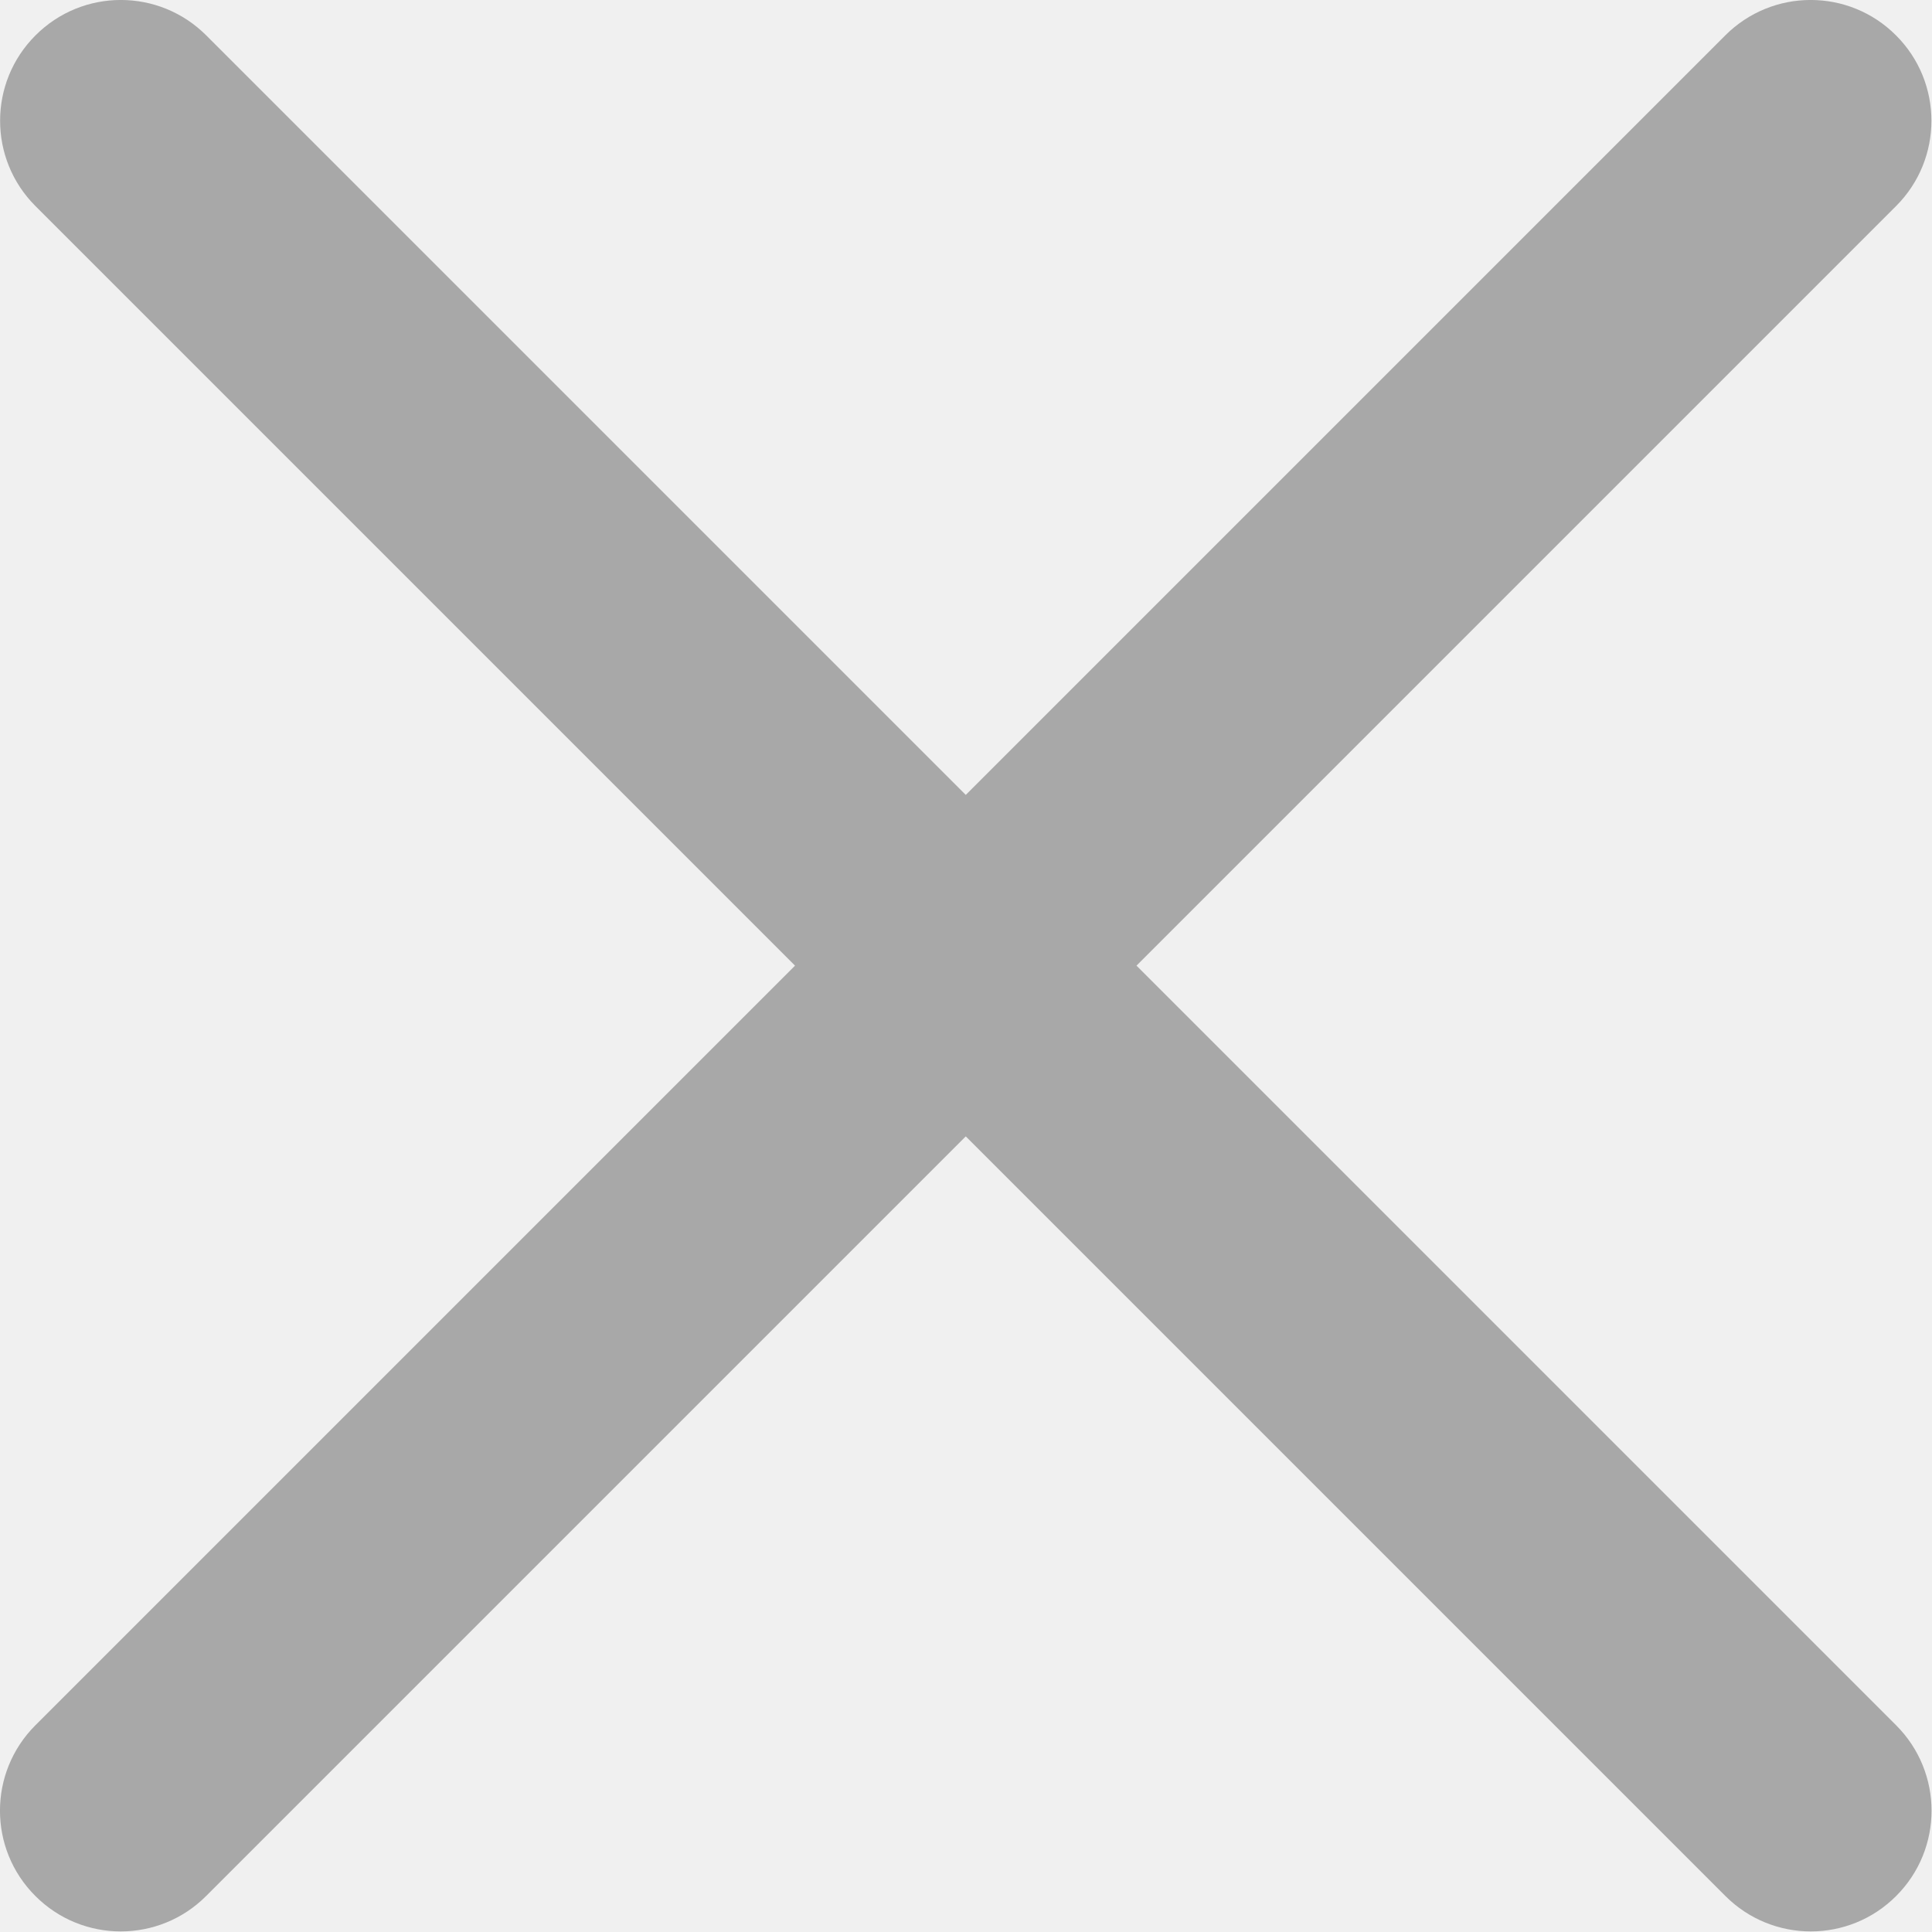
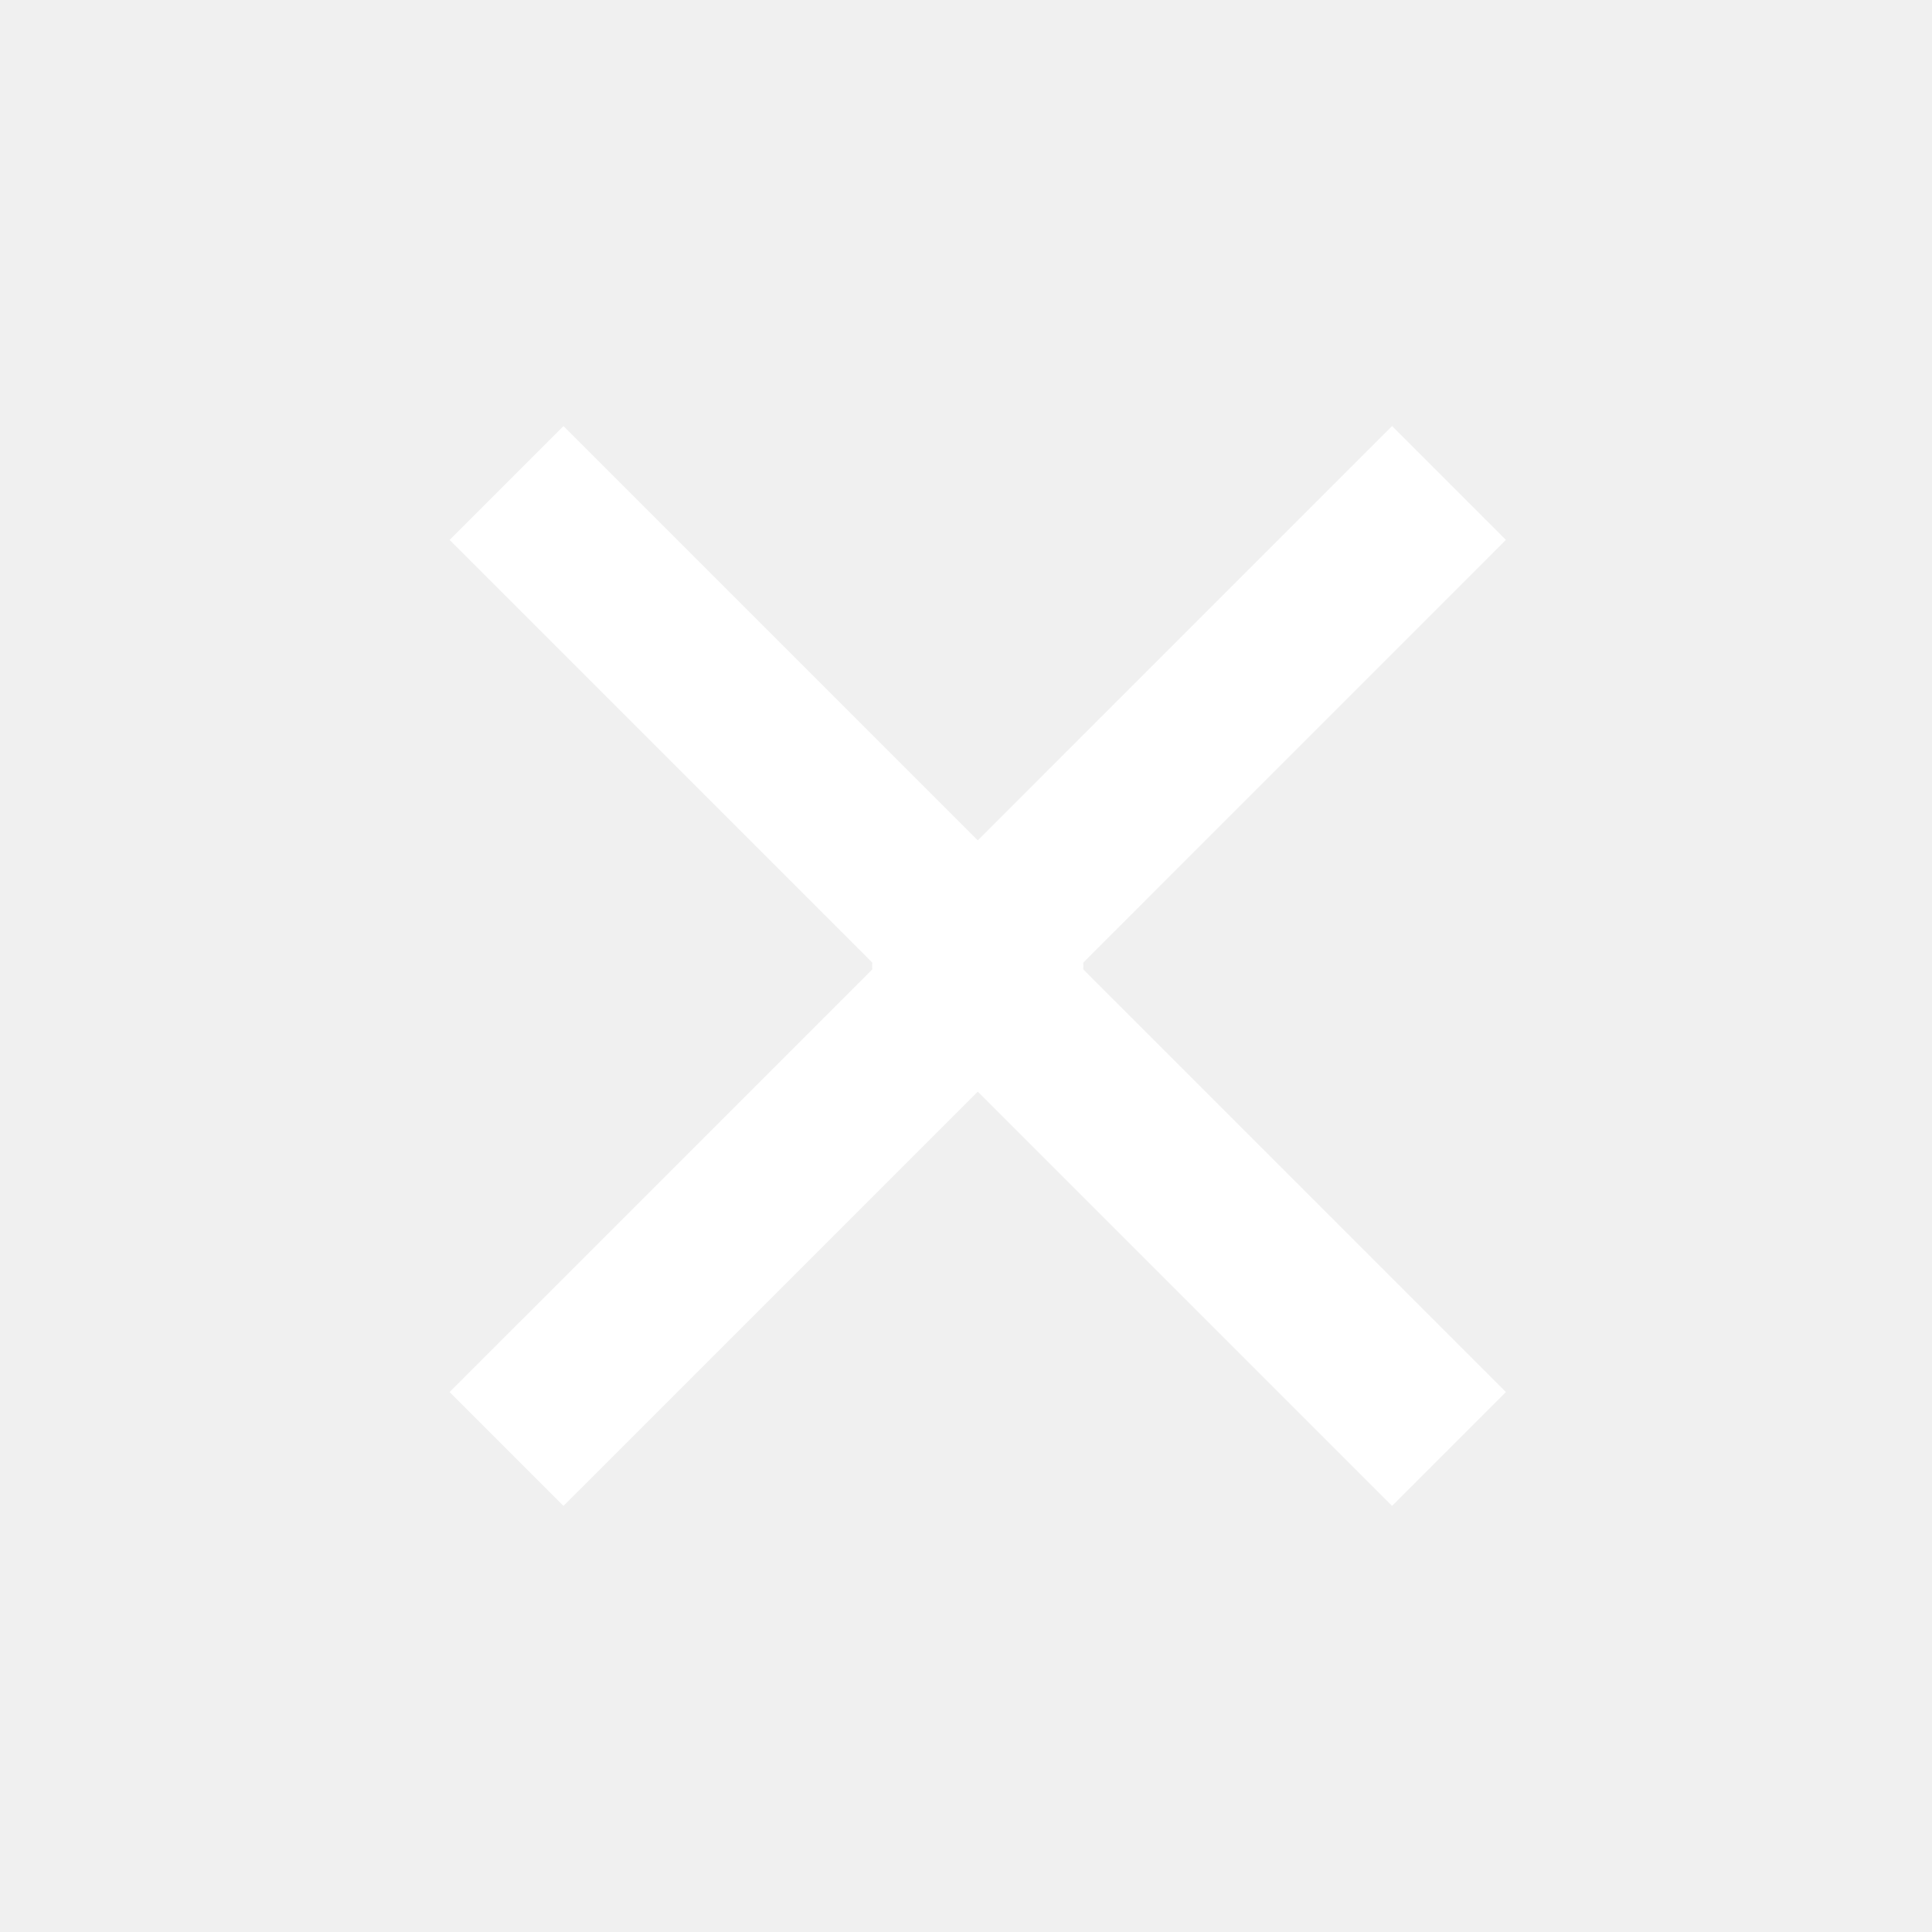
- <svg xmlns="http://www.w3.org/2000/svg" width="16" height="16" viewBox="0 0 16 16" fill="none">
-   <path fill-rule="evenodd" clip-rule="evenodd" d="M15.702 1.707C16.093 1.317 16.093 0.683 15.702 0.293C15.312 -0.098 14.679 -0.098 14.288 0.293L7.998 6.583L1.708 0.293C1.317 -0.098 0.684 -0.098 0.294 0.293C-0.097 0.683 -0.097 1.317 0.294 1.707L6.584 7.997L0.293 14.288C-0.098 14.679 -0.098 15.312 0.293 15.702C0.683 16.093 1.317 16.093 1.707 15.702L7.998 9.411L14.289 15.702C14.68 16.093 15.313 16.093 15.703 15.702C16.094 15.312 16.094 14.679 15.703 14.288L9.412 7.997L15.702 1.707Z" fill="black" fill-opacity="0.3" />
+ <svg xmlns="http://www.w3.org/2000/svg" width="40" height="40" viewBox="0 0 40 40" fill="none">
+   <path d="M22.357 20L31.178 28.821L28.821 31.178L18.35 20.707C17.959 20.316 17.959 19.683 18.35 19.293L28.821 8.821L31.178 11.178L22.357 20Z" fill="white" />
+   <path d="M18.131 20L9.309 28.821L11.666 31.178L22.138 20.707C22.528 20.316 22.528 19.683 22.138 19.293L11.666 8.821L9.309 11.178L18.131 20Z" fill="white" />
</svg>
